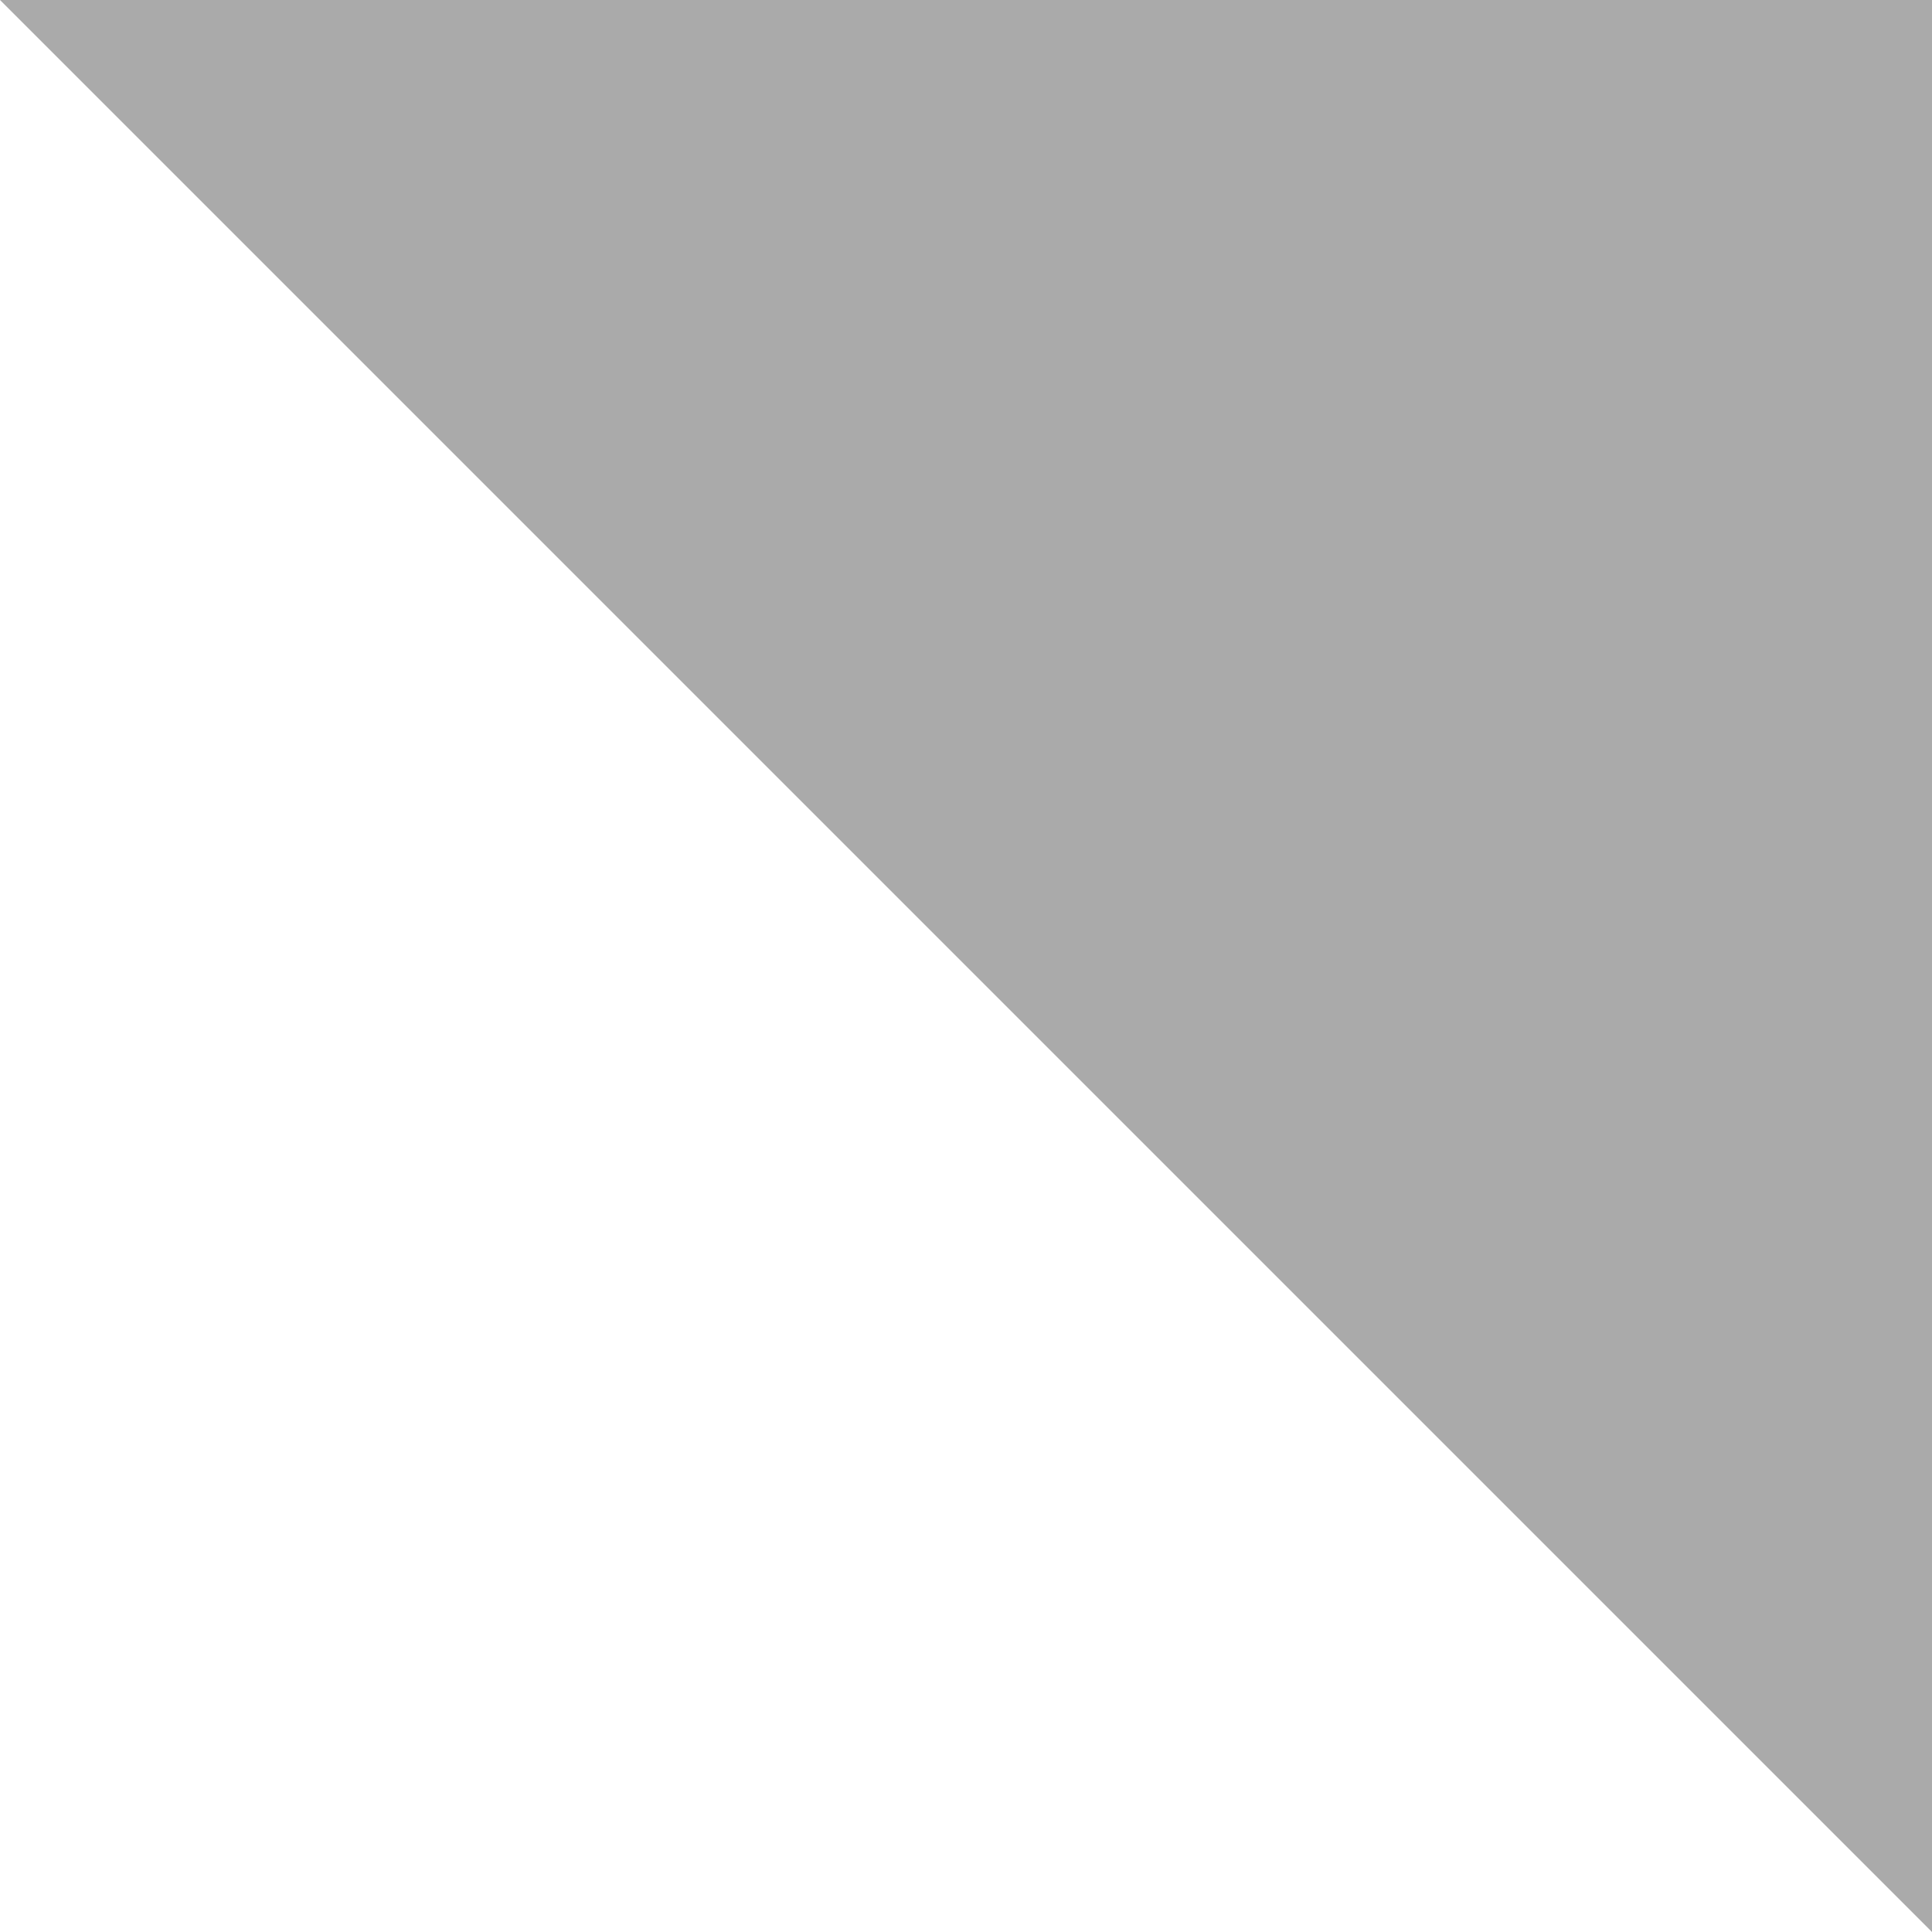
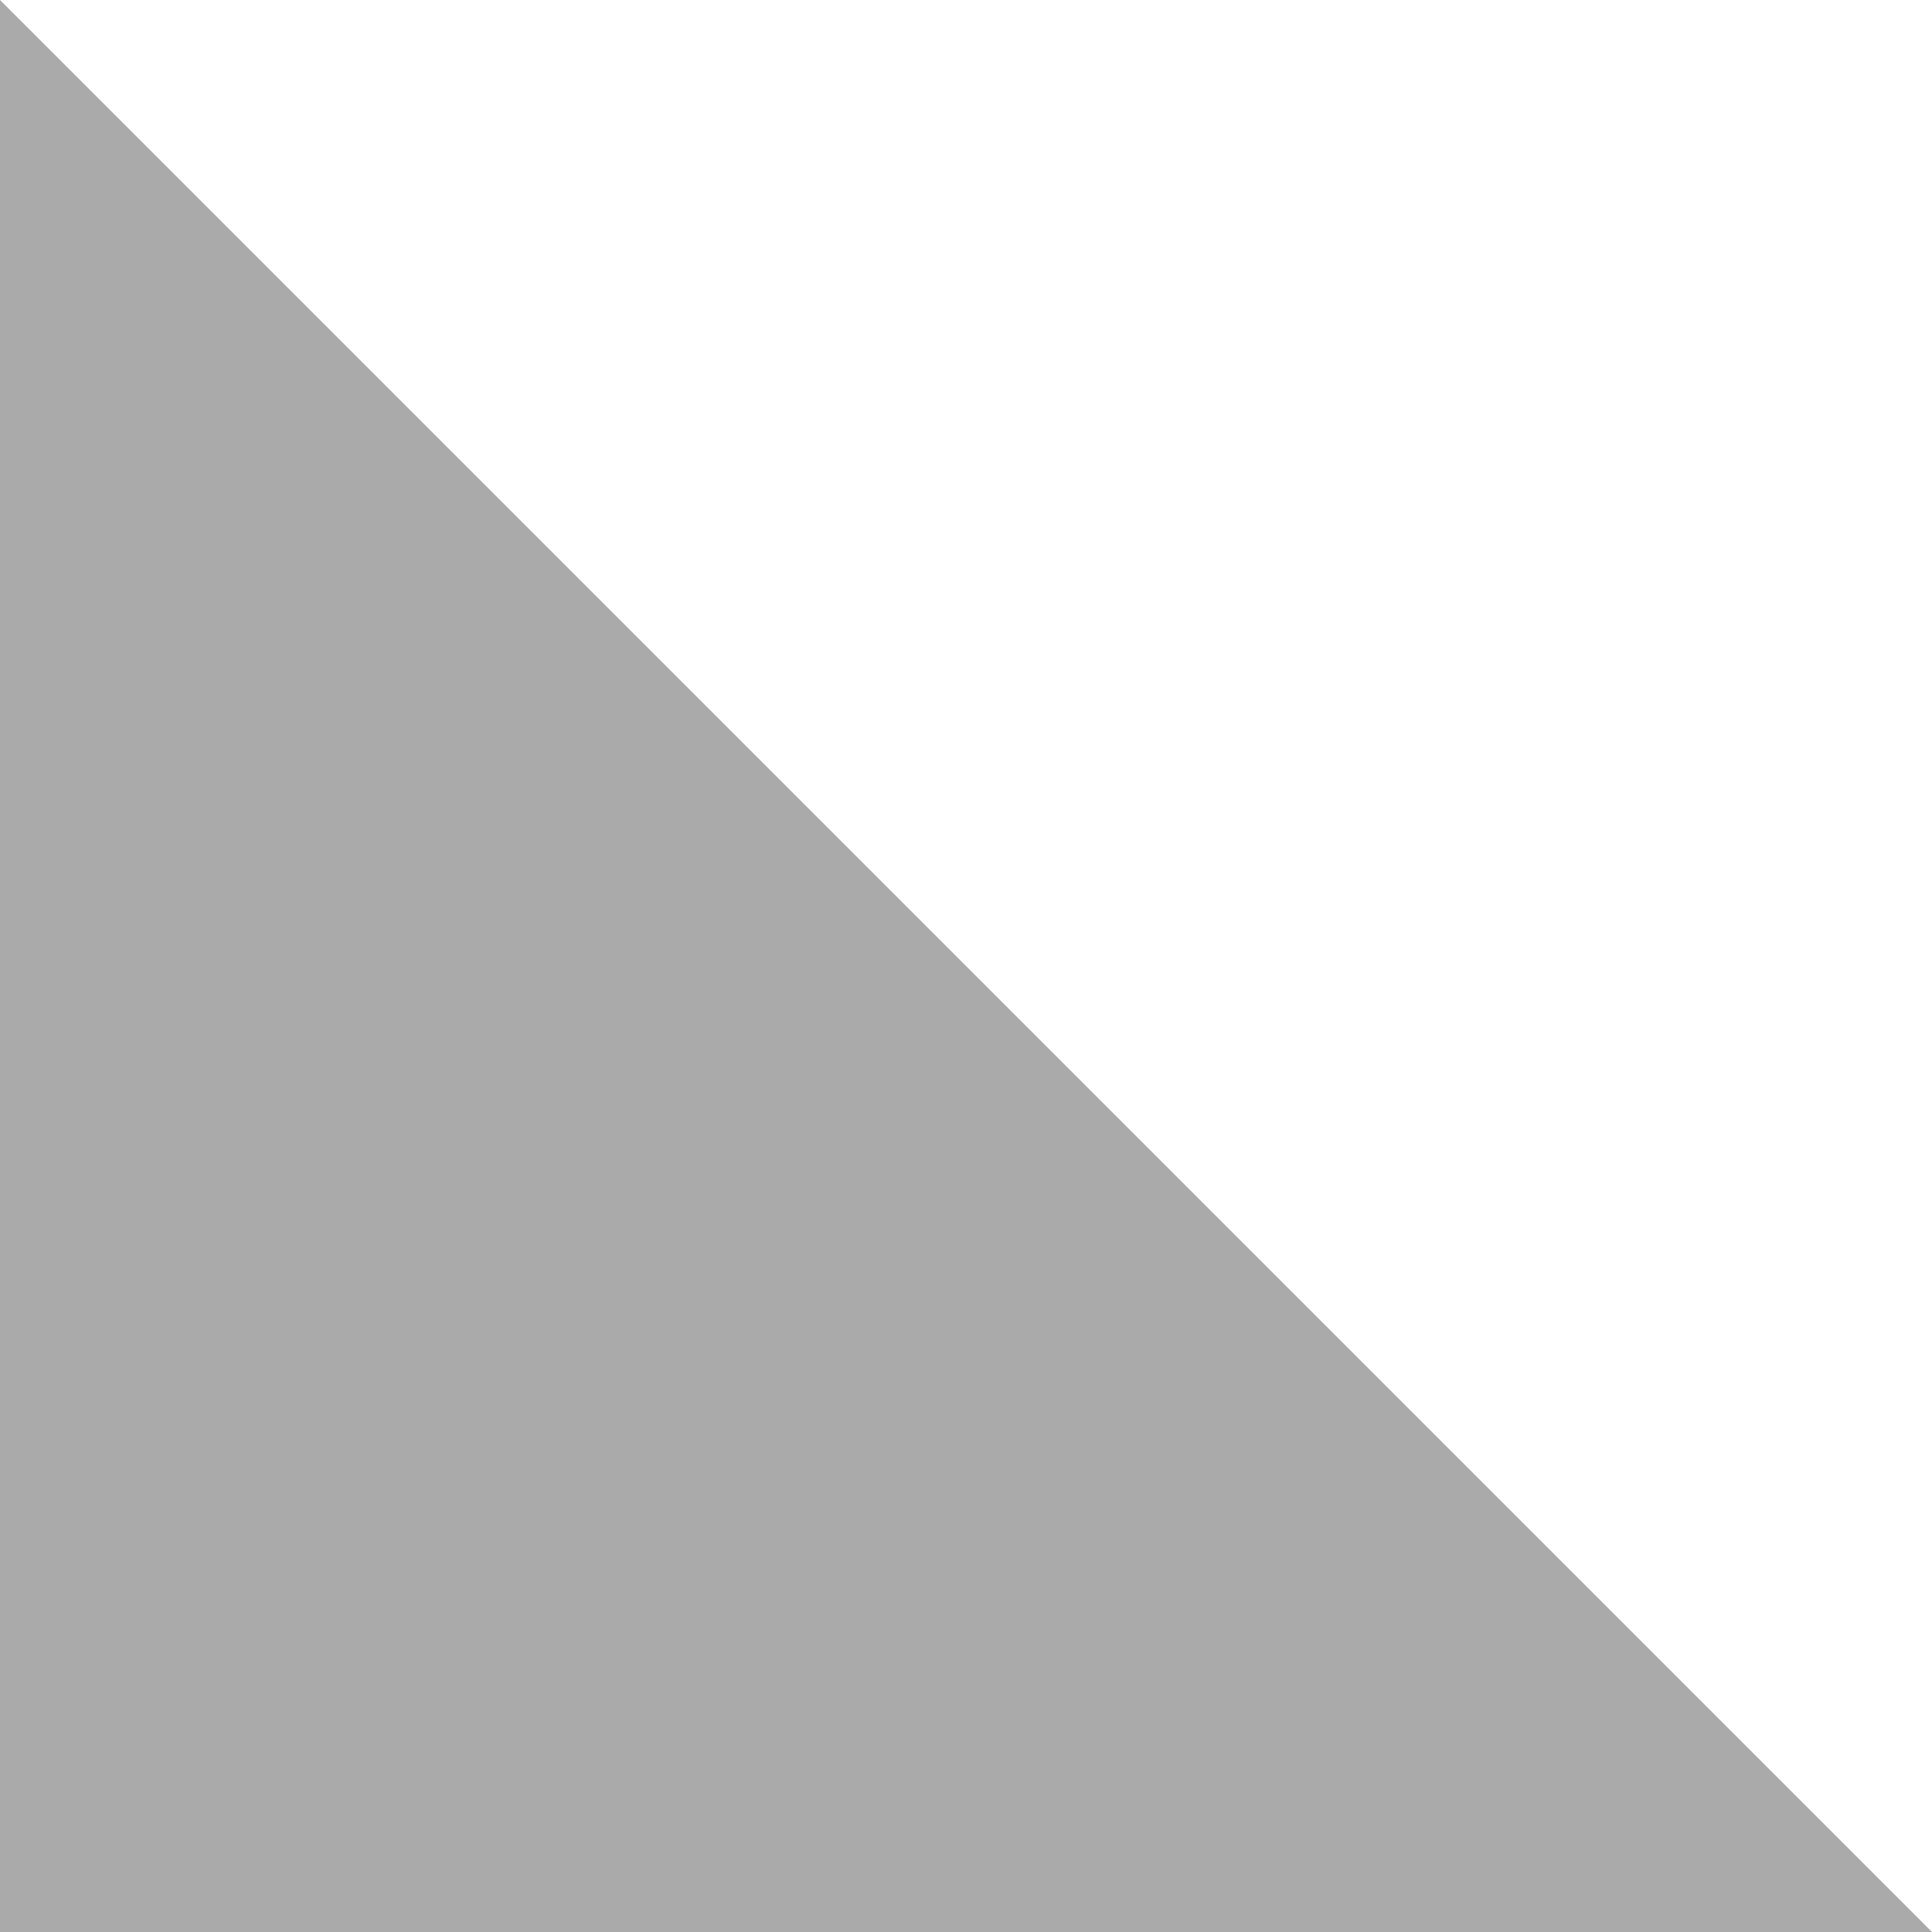
<svg xmlns="http://www.w3.org/2000/svg" version="1.1" id="layer1" x="0px" y="0px" viewBox="0 0 100 100" enable-background="new 0 0 100 100" xml:space="preserve">
  <g id="layer1">
-     <rect class="color1" fill="#AAAAAA" width="100" height="100" />
-     <polygon class="color0" fill="#FFFFFF" points="100,100 0,100 0,0 " />
+     <rect class="color0" fill="#FFFFFF" width="100" height="100" />
+     <polygon class="color1" fill="#AAAAAA" points="100,100 0,100 0,0 " />
  </g>
</svg>
